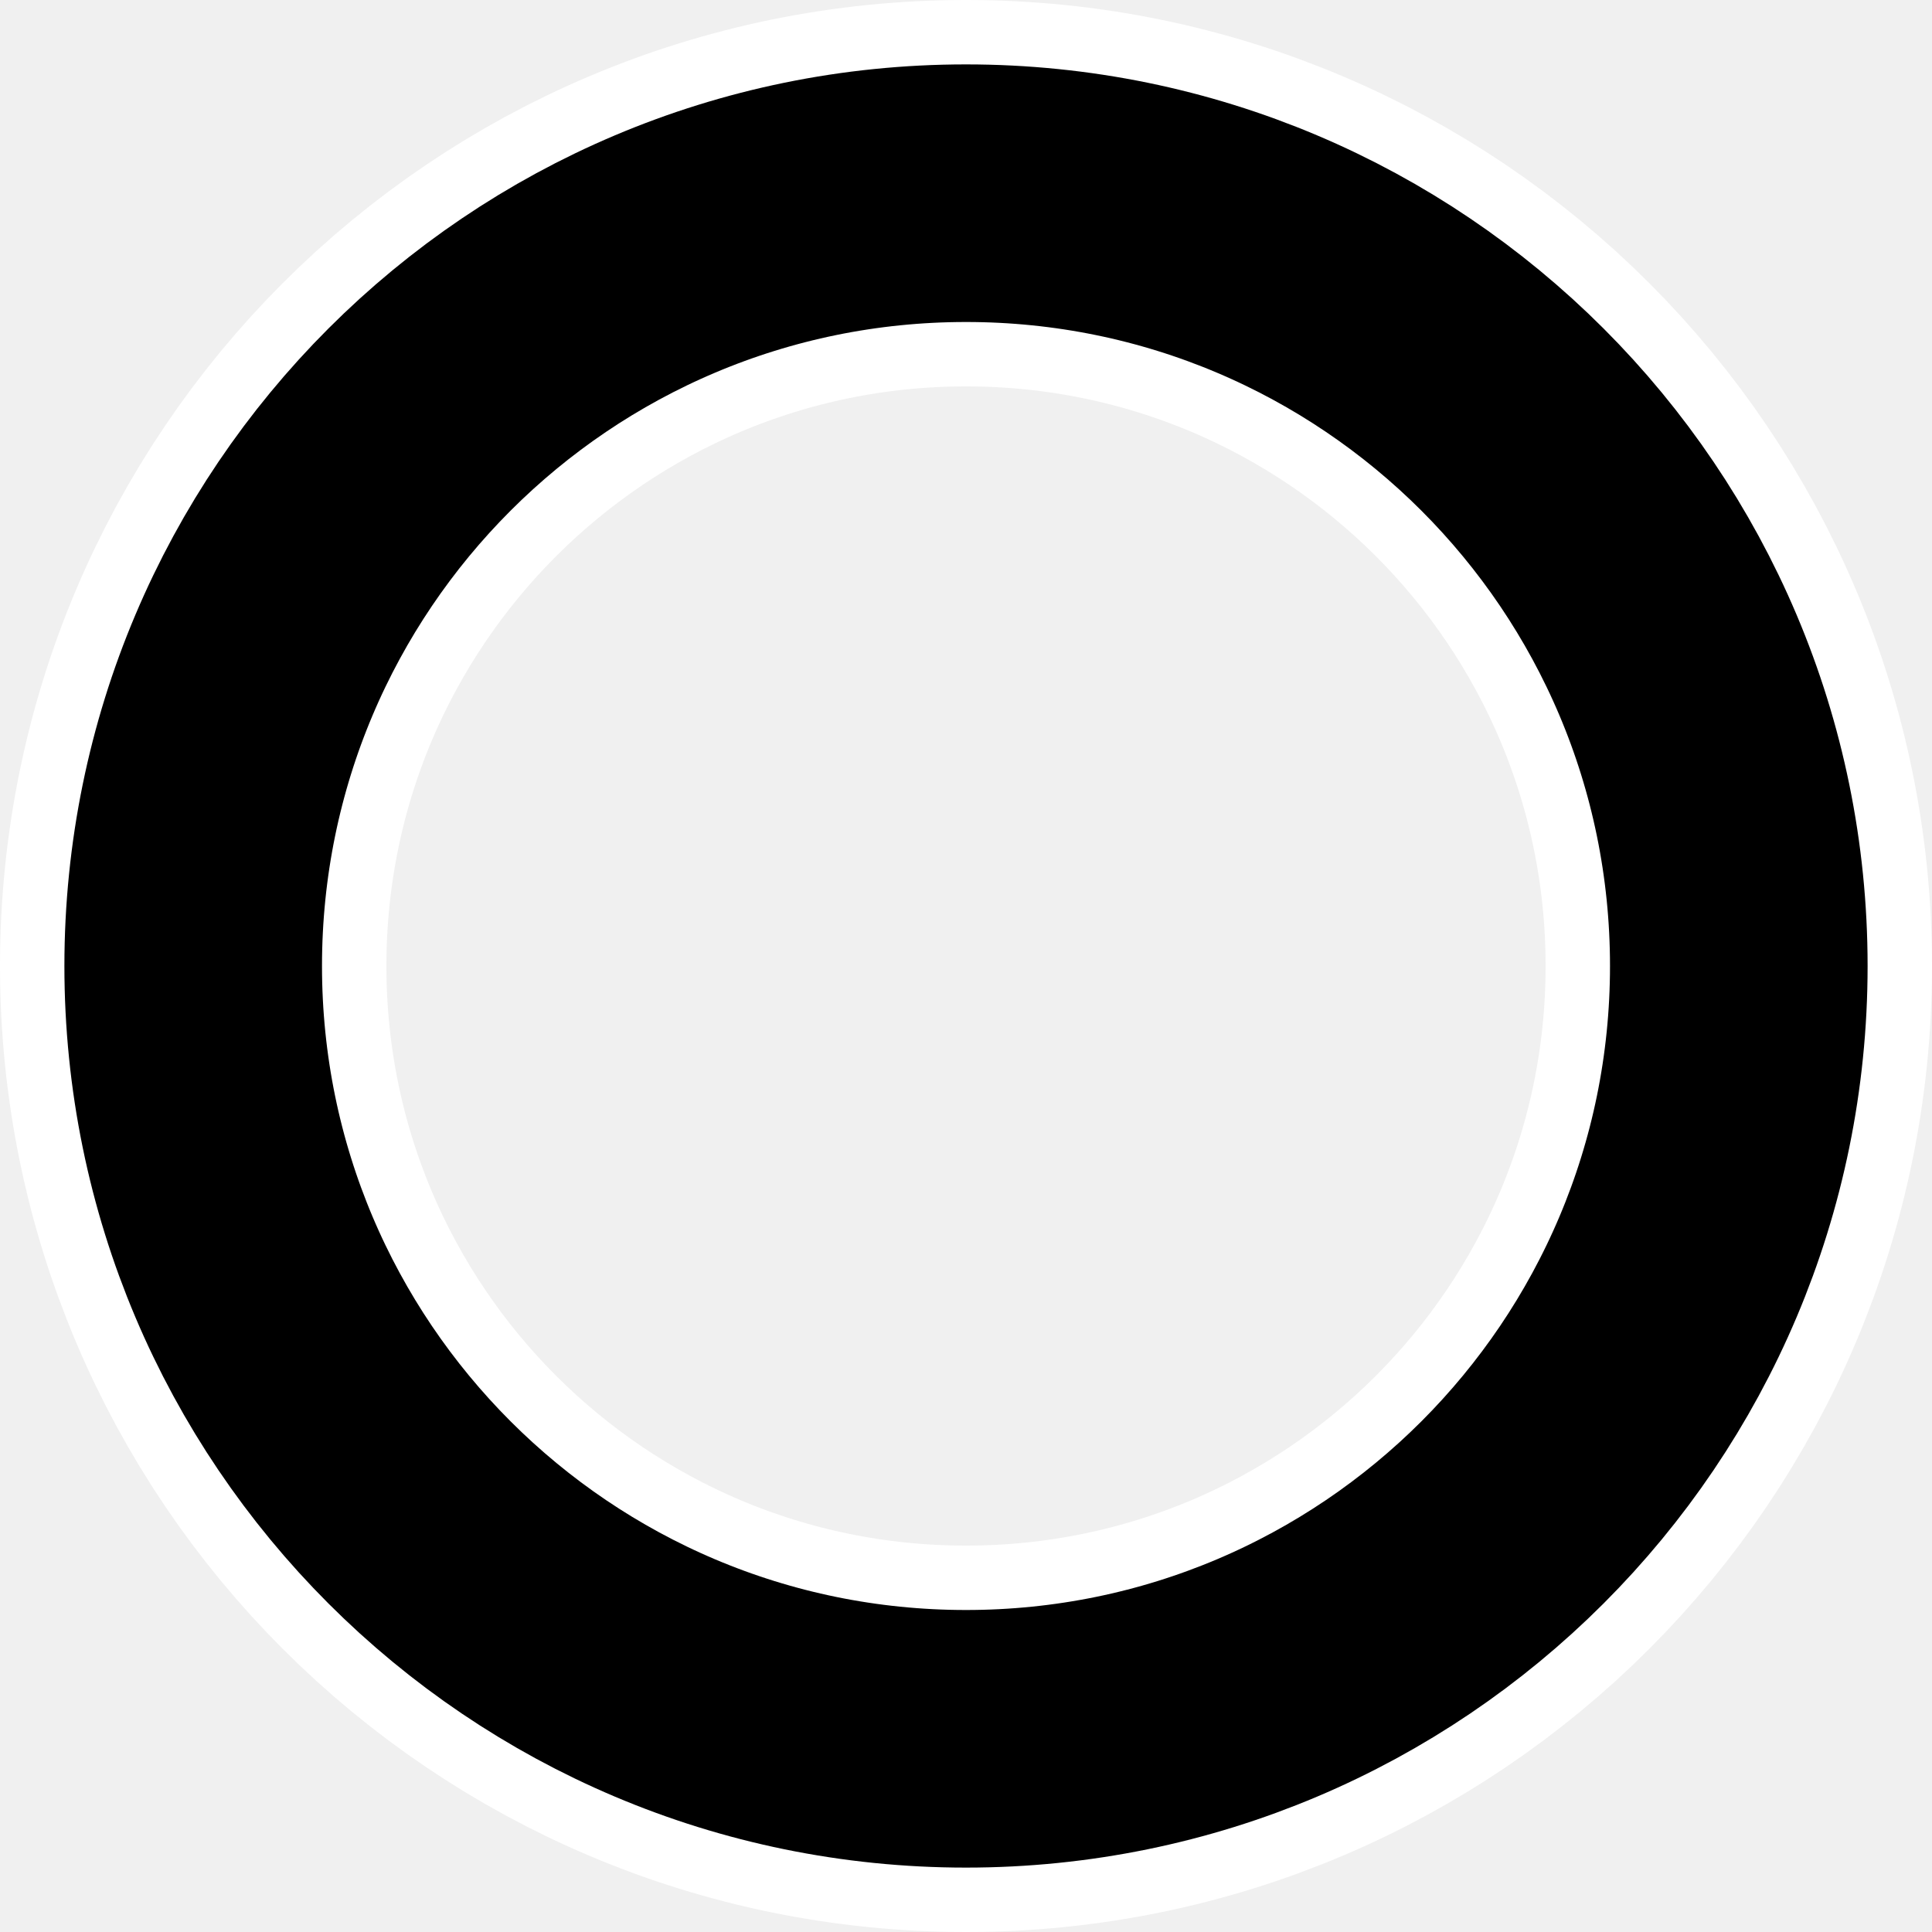
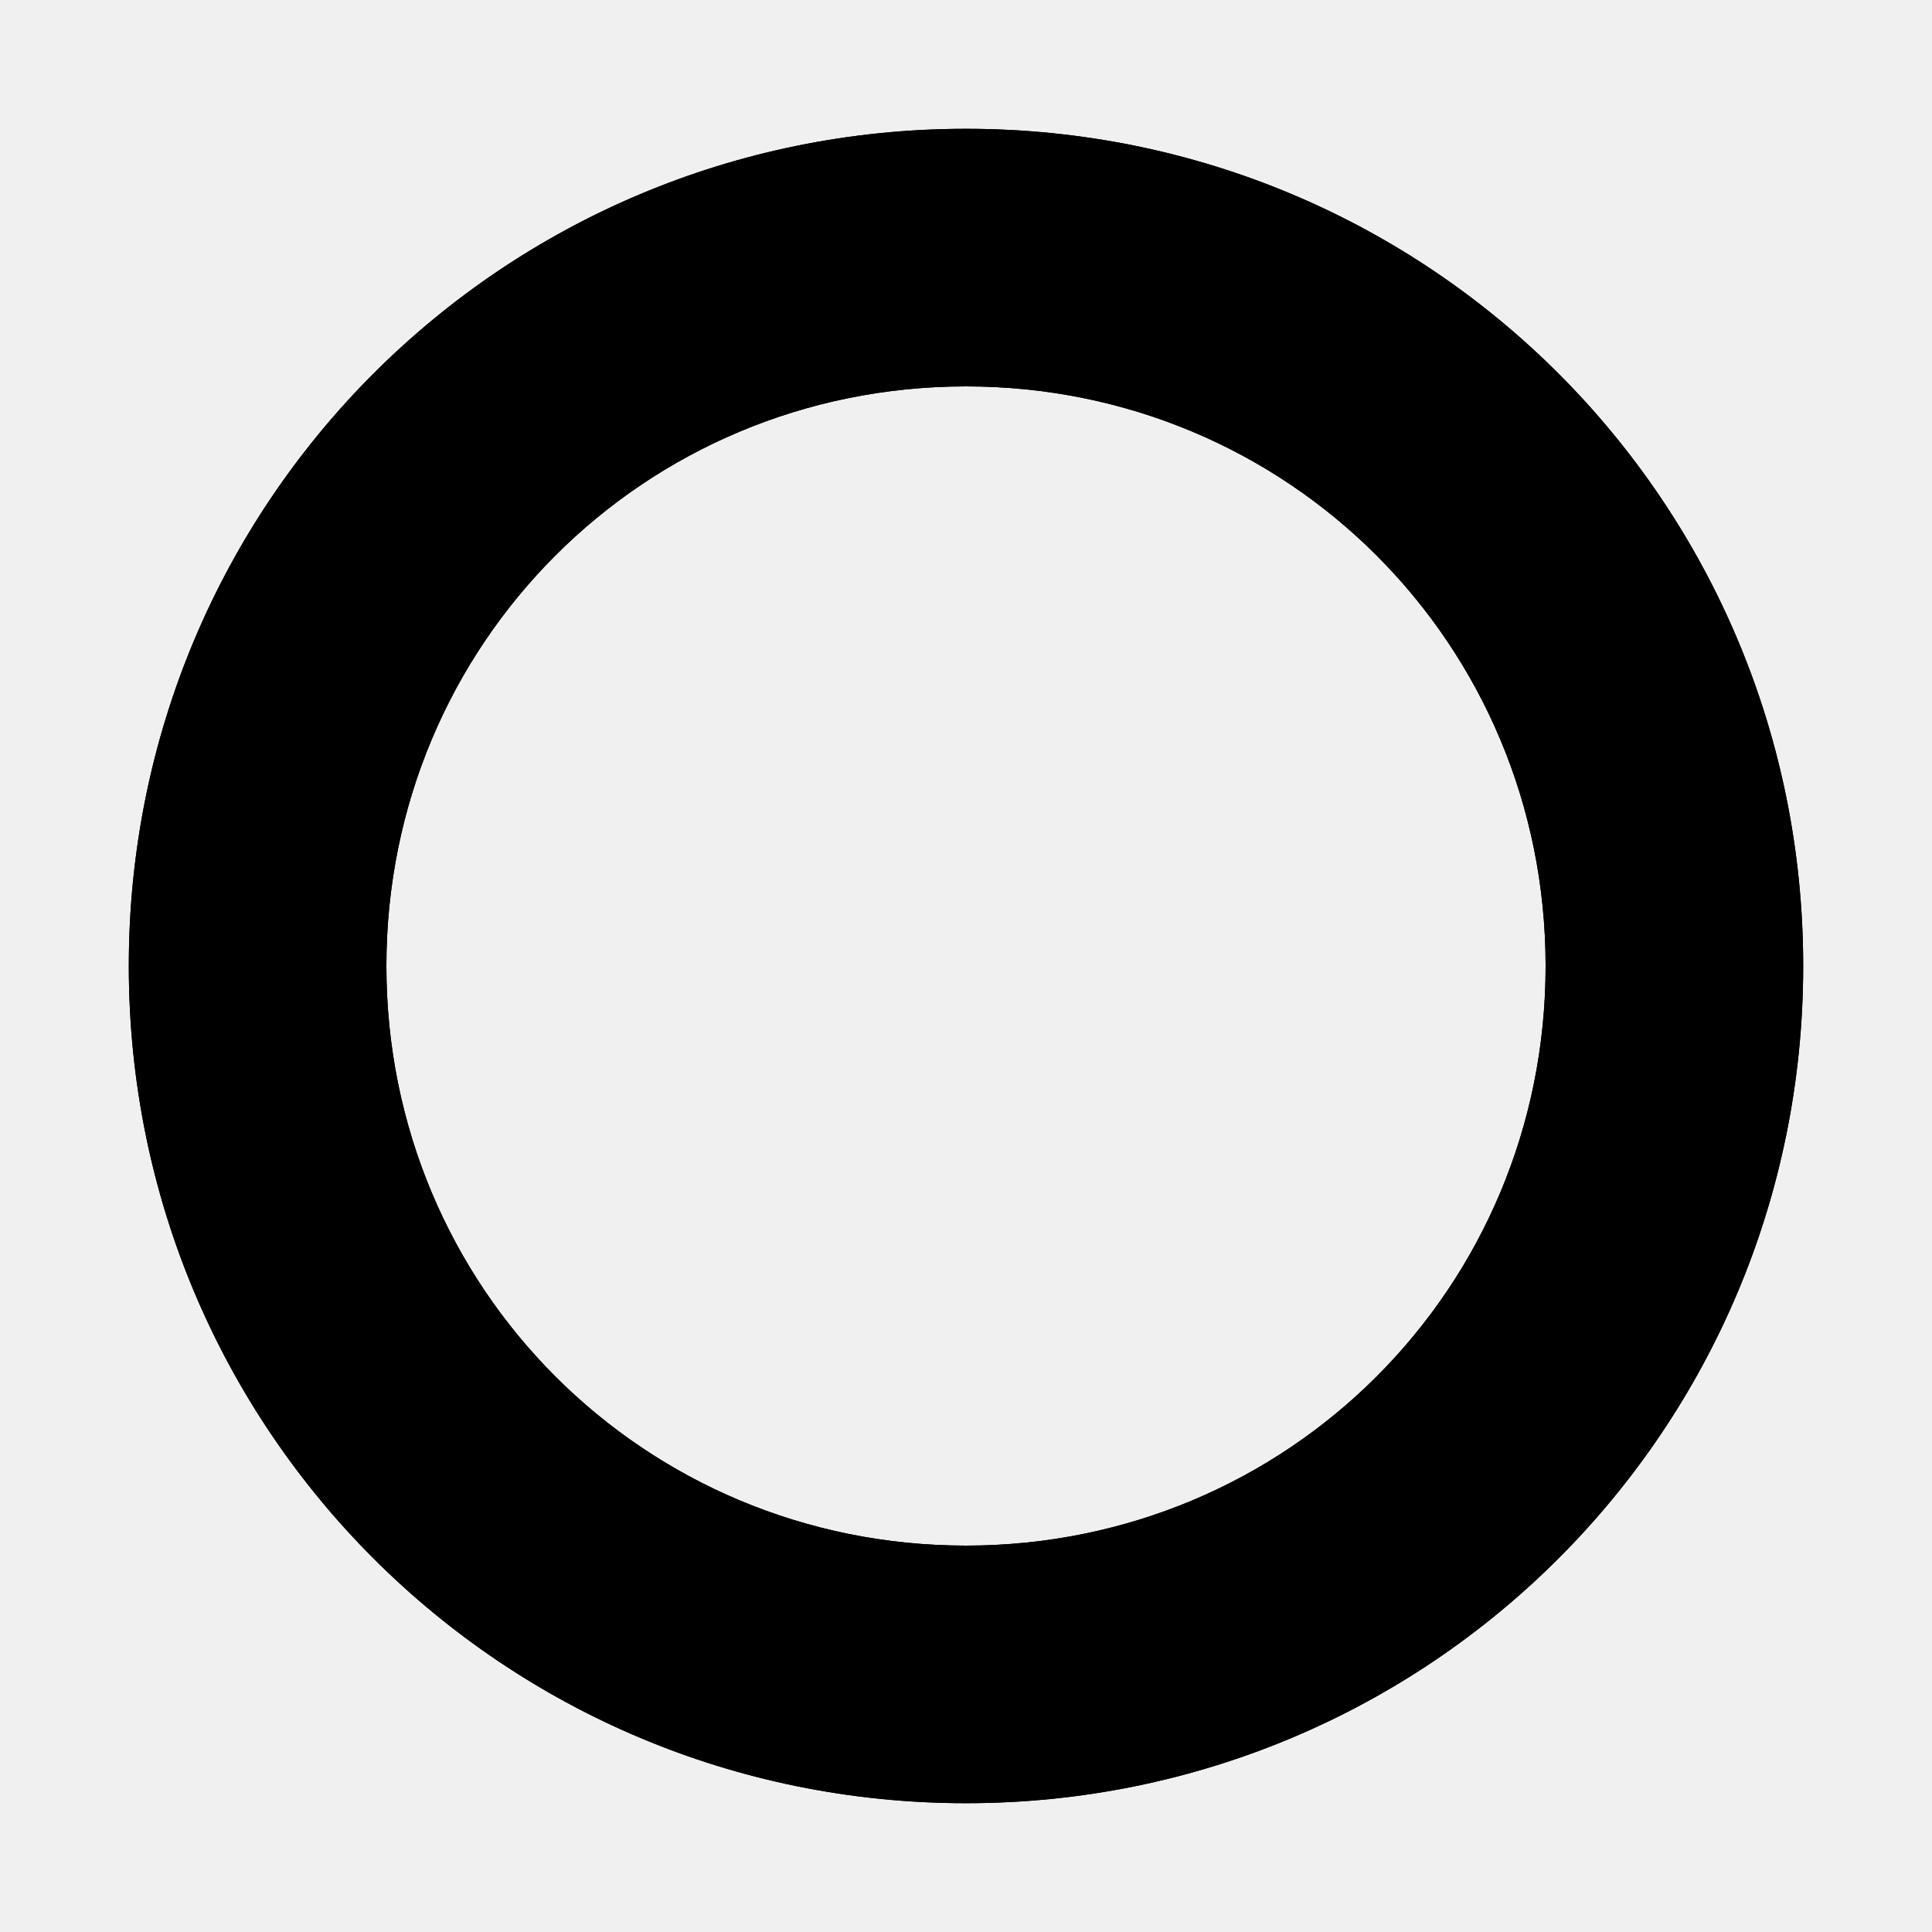
- <svg xmlns="http://www.w3.org/2000/svg" viewBox="0 0 15 15">
-   <defs>
-     <style>.cls-1,.cls-2{fill:none;stroke-miterlimit:10;}.cls-1{stroke:#fff;stroke-width:3px;}.cls-2{stroke:#000;stroke-width:2px;}</style>
-   </defs>
-   <g id="Layer_2" data-name="Layer 2">
-     <g id="Layer_1-2" data-name="Layer 1">
-       <circle class="cls-1" cx="7.5" cy="7.5" r="6" />
-       <circle class="cls-2" cx="7.5" cy="7.5" r="6" />
+ <svg xmlns="http://www.w3.org/2000/svg" version="1.1" id="Layer_1" x="0px" y="0px" viewBox="0 0 15 15" style="enable-background:new 0 0 15 15;" xml:space="preserve">
+   <g id="Layer_1-2">
+     <g>
+       <path d="M7.5,3C10,3,12,5,12,7.5S10,12,7.5,12S3,10,3,7.5S5,3,7.5,3 M7.5,1C3.9,1,1,3.9,1,7.5S3.9,14,7.5,14S14,11.1,14,7.5    S11.1,1,7.5,1L7.5,1z" />
+     </g>
+     <g>
+       <path d="M7.5,3C10,3,12,5,12,7.5S10,12,7.5,12S3,10,3,7.5S5,3,7.5,3 M7.5,1C3.9,1,1,3.9,1,7.5S3.9,14,7.5,14S14,11.1,14,7.5    S11.1,1,7.5,1L7.5,1z" />
    </g>
  </g>
</svg>
